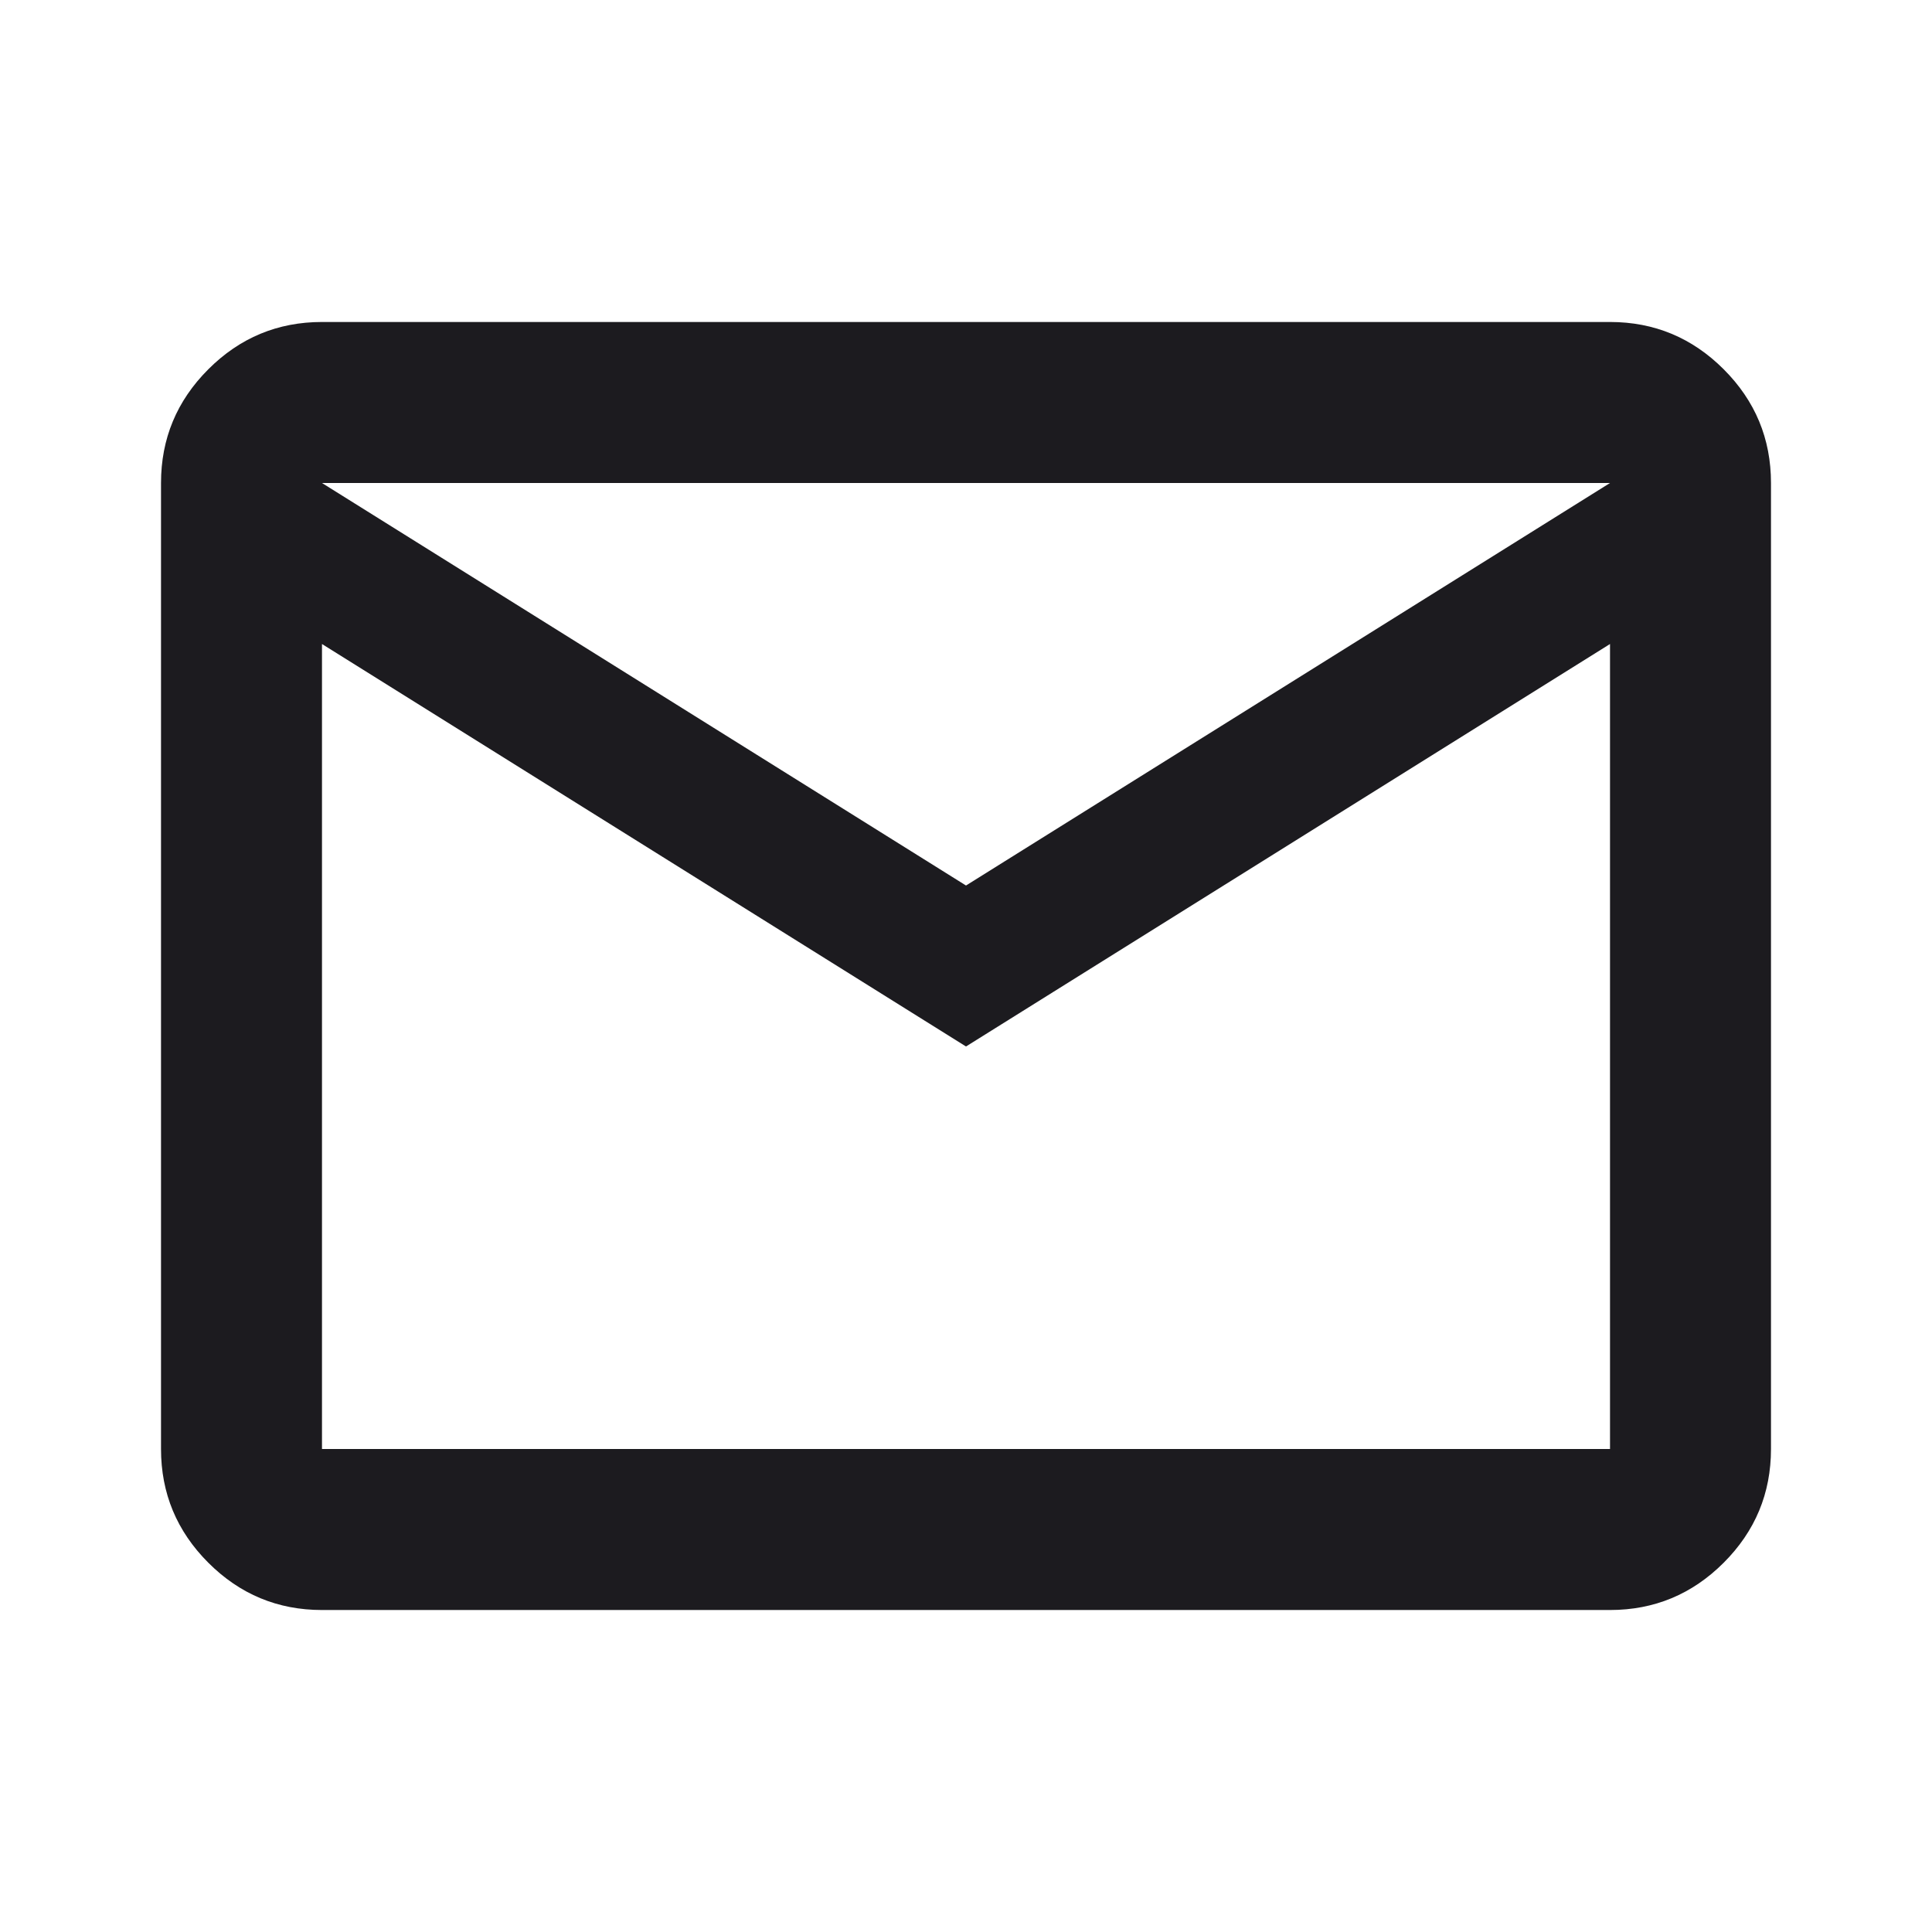
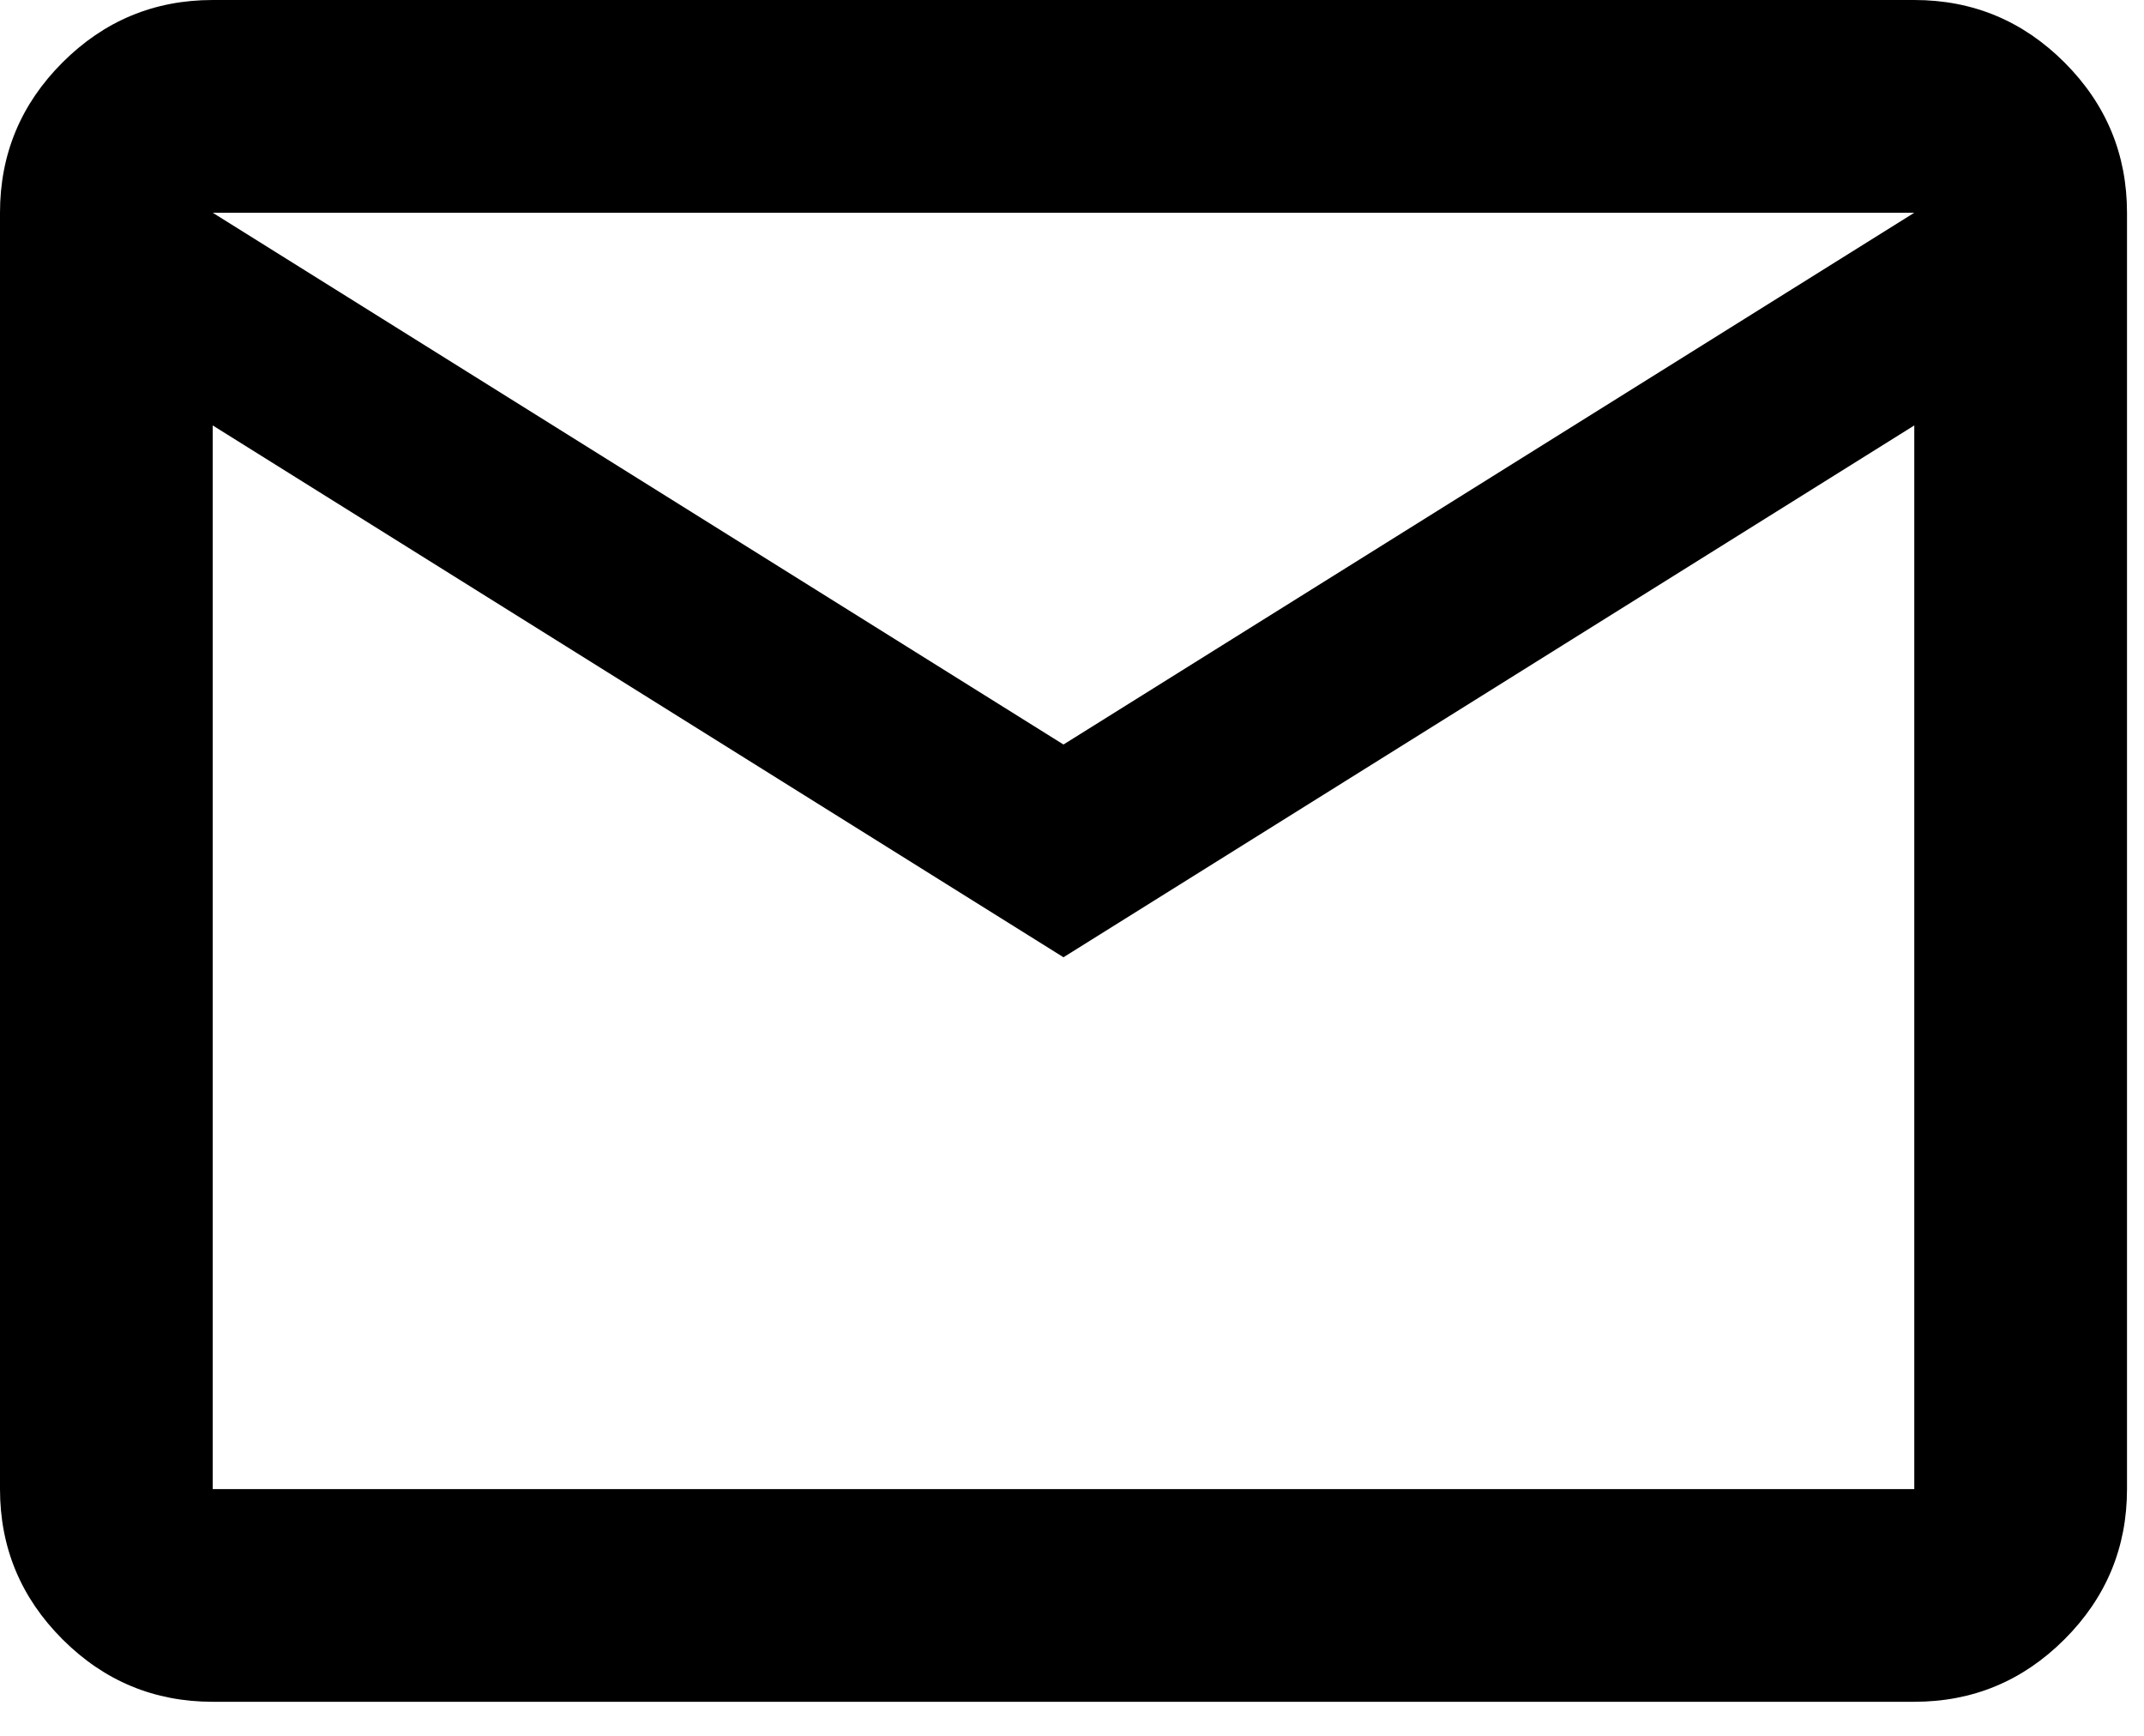
- <svg xmlns="http://www.w3.org/2000/svg" width="50" height="50" viewBox="0 0 50 50" fill="none">
-   <mask id="mask0_451_122" style="mask-type:alpha" maskUnits="userSpaceOnUse" x="0" y="0" width="50" height="50">
-     <rect width="50" height="50" fill="#D9D9D9" />
-   </mask>
-   <g mask="url(#mask0_451_122)">
-     <path d="M8.333 41.667C7.187 41.667 6.207 41.259 5.391 40.443C4.575 39.627 4.167 38.646 4.167 37.5V12.5C4.167 11.354 4.575 10.373 5.391 9.557C6.207 8.741 7.187 8.333 8.333 8.333H41.667C42.812 8.333 43.793 8.741 44.609 9.557C45.425 10.373 45.833 11.354 45.833 12.5V37.5C45.833 38.646 45.425 39.627 44.609 40.443C43.793 41.259 42.812 41.667 41.667 41.667H8.333ZM25 27.083L8.333 16.667V37.5H41.667V16.667L25 27.083ZM25 22.917L41.667 12.5H8.333L25 22.917ZM8.333 16.667V12.5V37.5V16.667Z" fill="#1C1B1F" />
-   </g>
+ <svg xmlns="http://www.w3.org/2000/svg" width="42" height="34" viewBox="0 0 42 34" fill="none">
+   <path d="M4.167 33.333C3.021 33.333 2.04 32.925 1.224 32.109C0.408 31.293 0 30.312 0 29.167V4.167C0 3.021 0.408 2.04 1.224 1.224C2.04 0.408 3.021 0 4.167 0H37.5C38.646 0 39.627 0.408 40.443 1.224C41.259 2.04 41.667 3.021 41.667 4.167V29.167C41.667 30.312 41.259 31.293 40.443 32.109C39.627 32.925 38.646 33.333 37.5 33.333H4.167ZM20.833 18.75L4.167 8.333V29.167H37.5V8.333L20.833 18.75ZM20.833 14.583L37.5 4.167H4.167L20.833 14.583ZM4.167 8.333V4.167V29.167V8.333Z" fill="currentColor" />
</svg>
